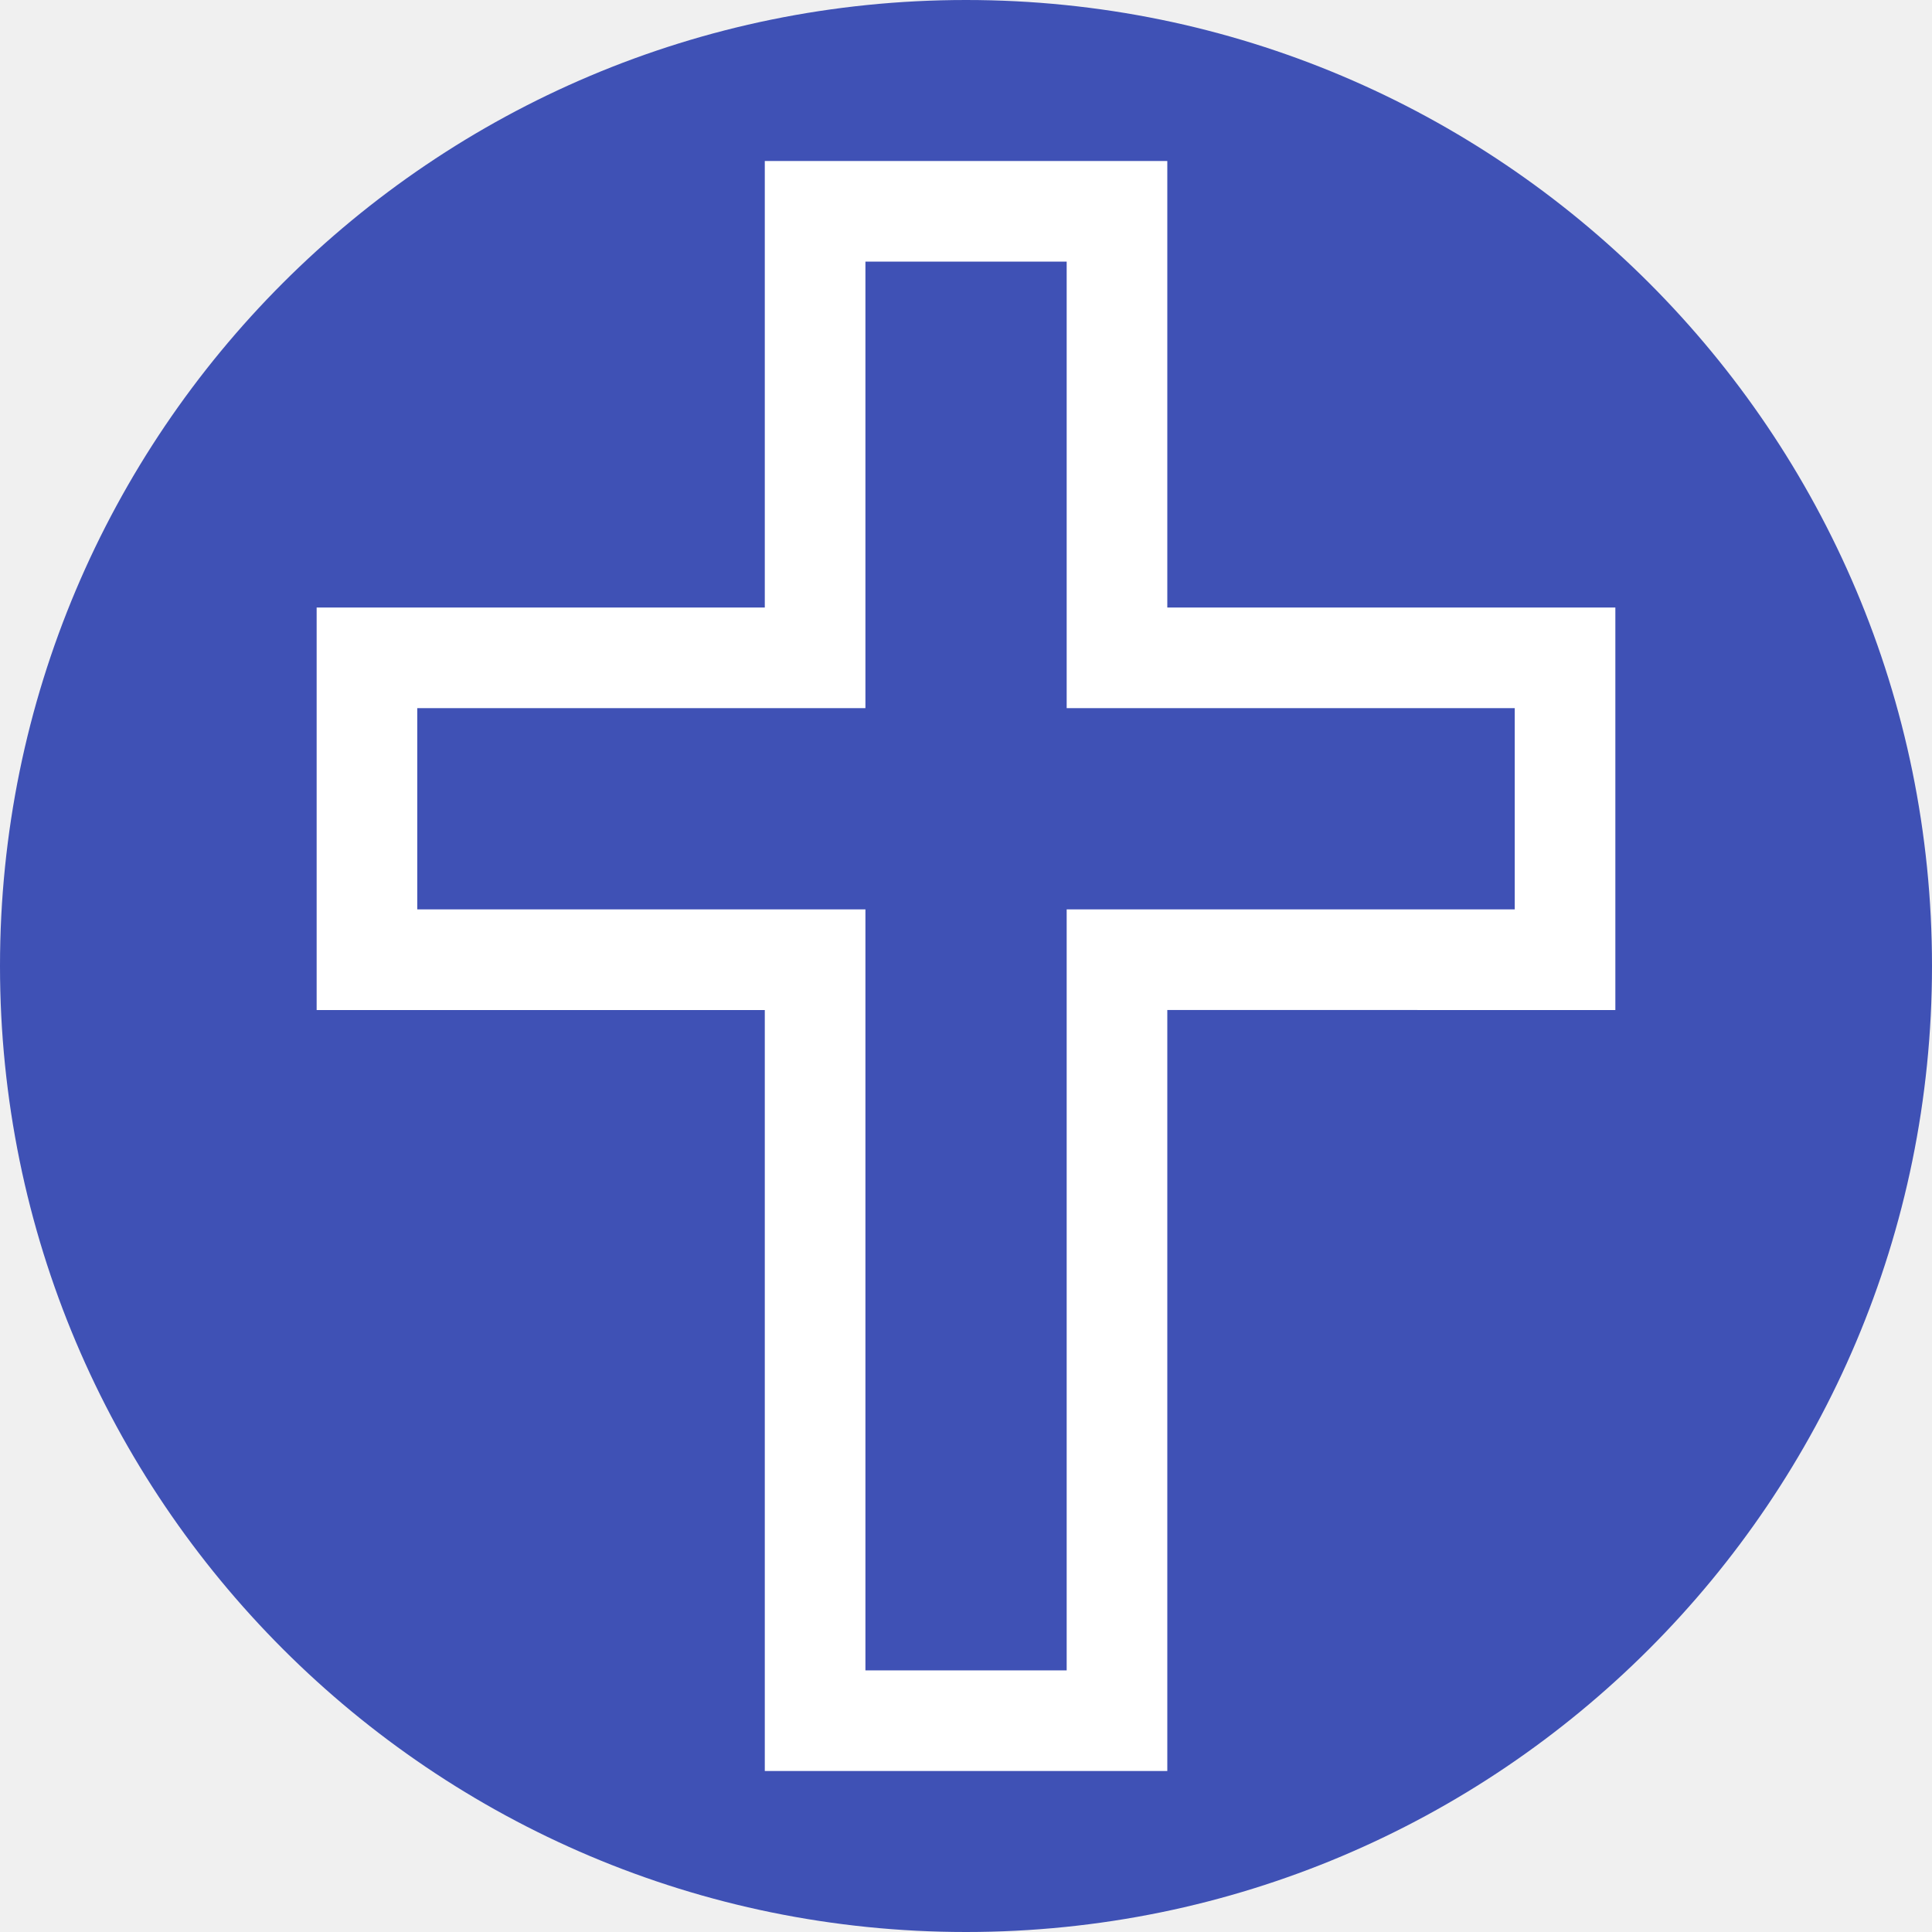
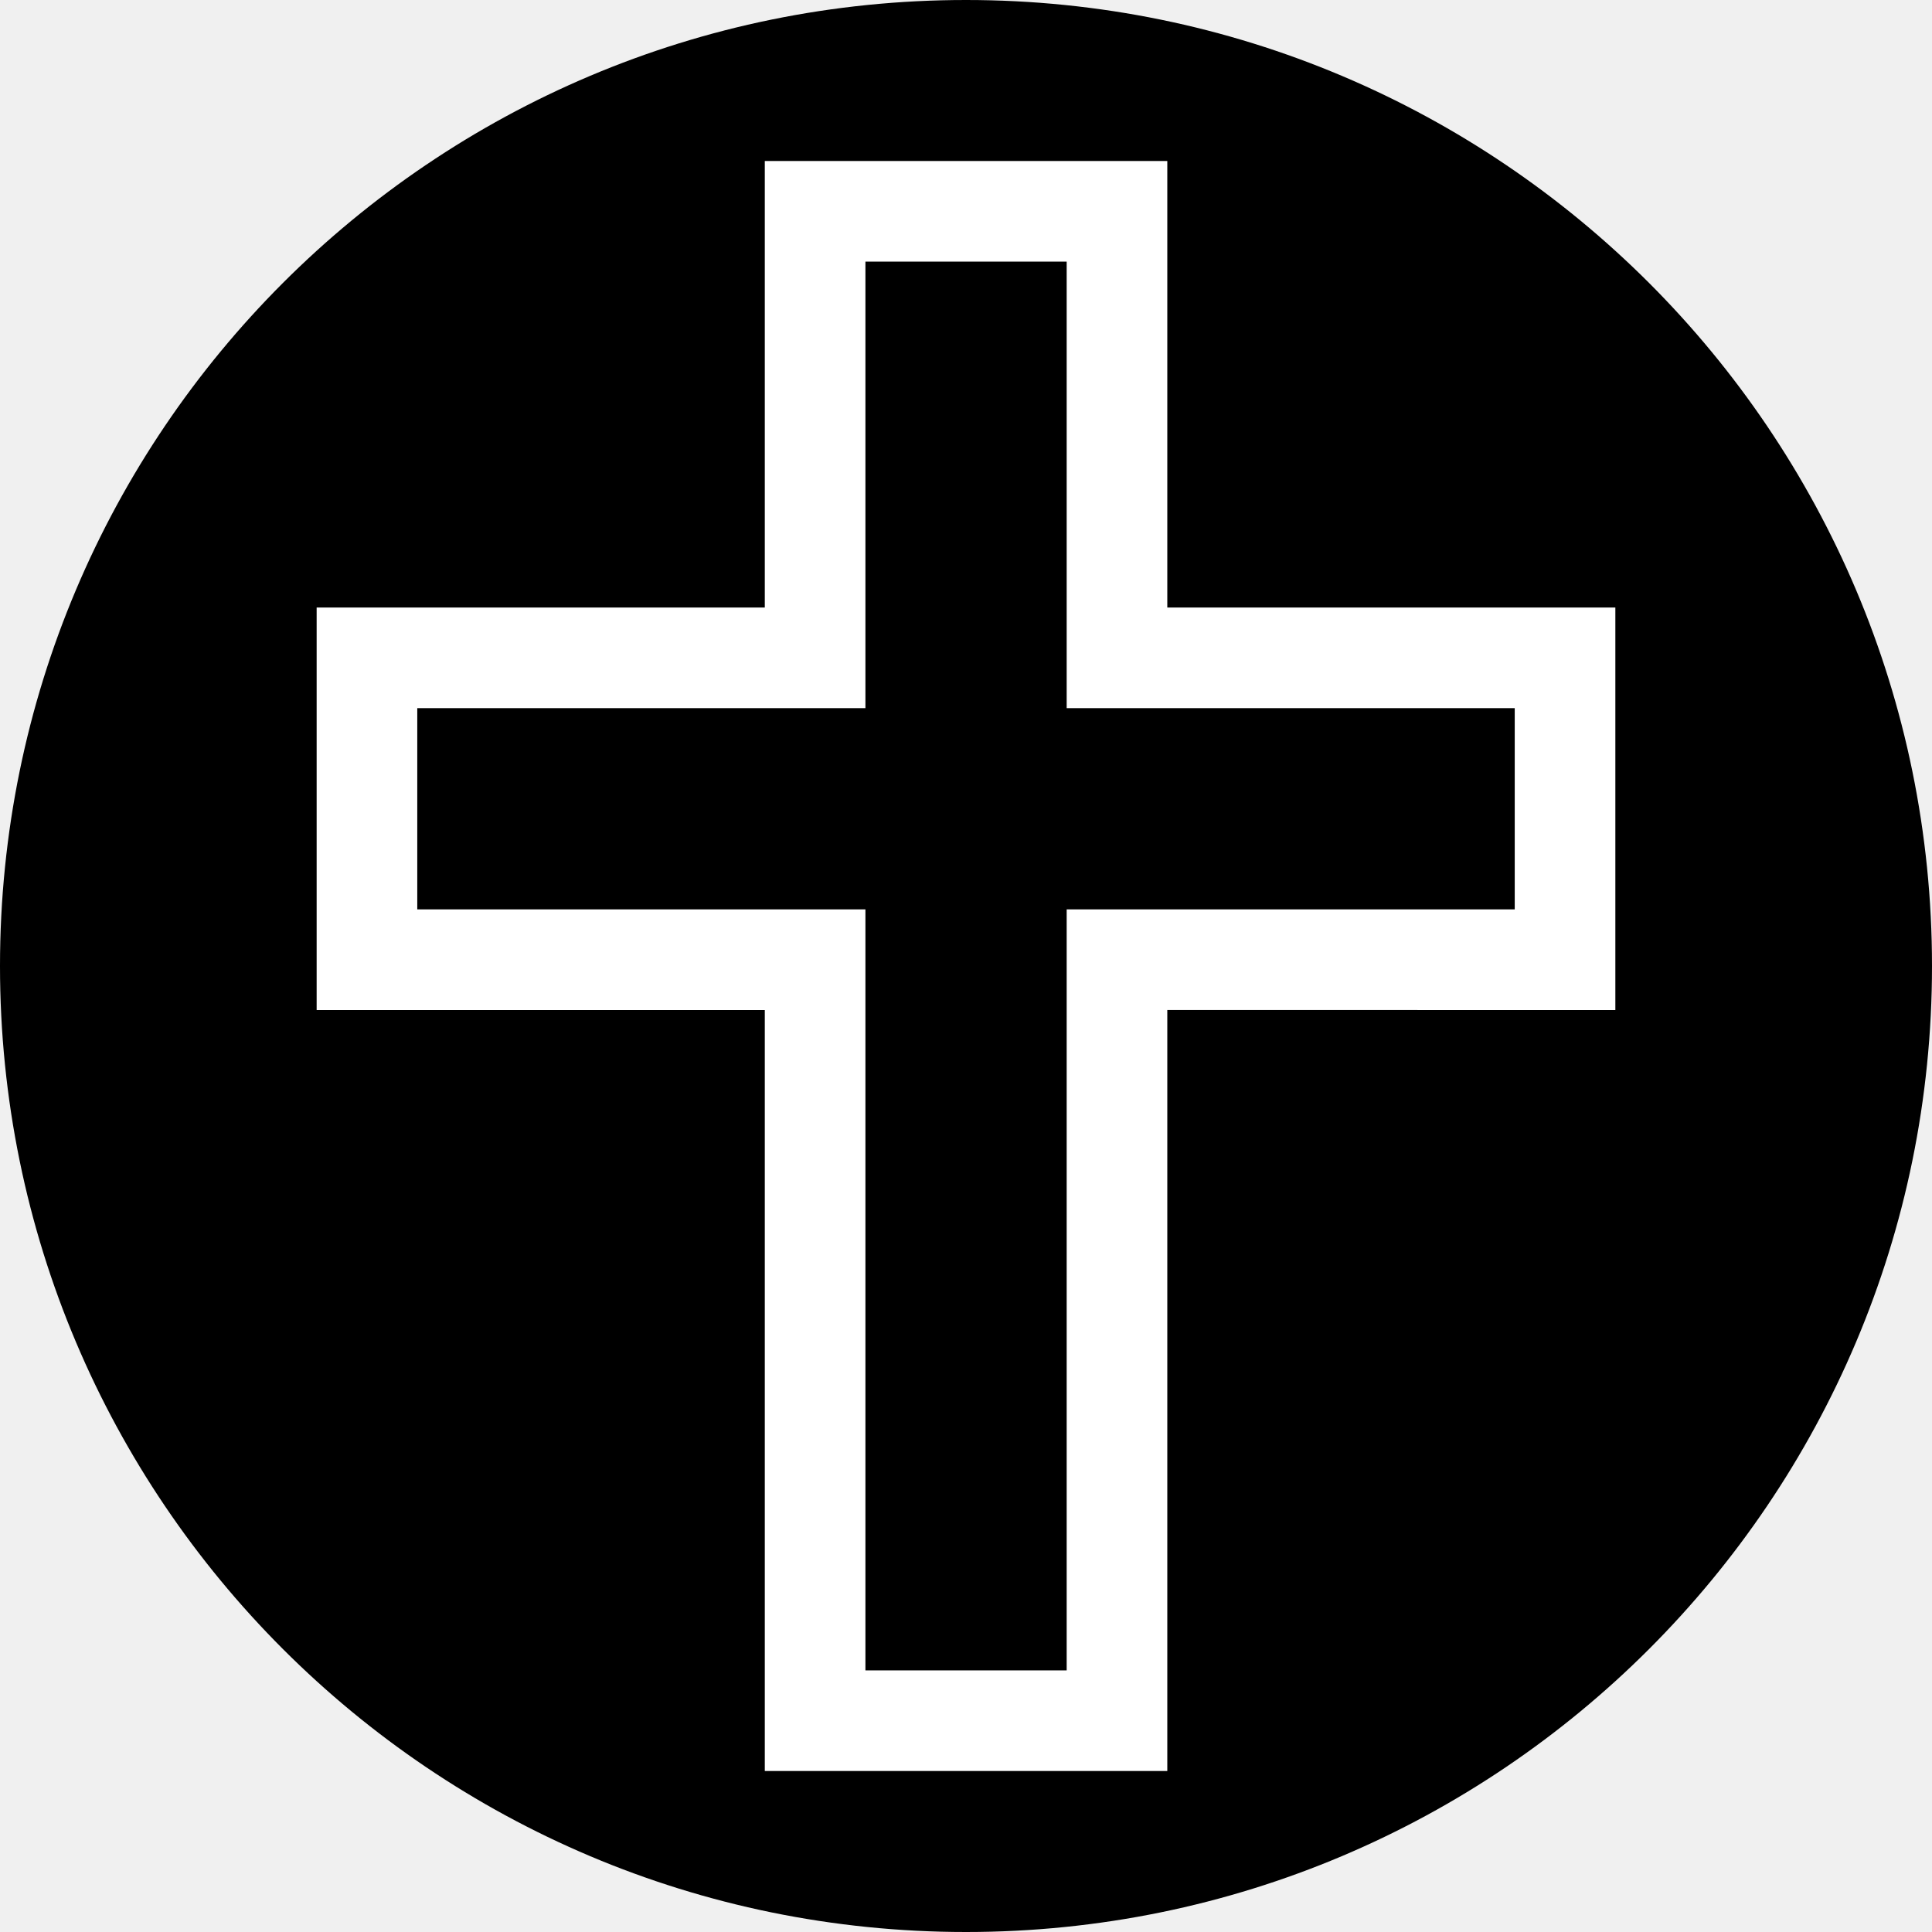
<svg xmlns="http://www.w3.org/2000/svg" height="800px" width="800px" version="1.1" id="_x32_" viewBox="-51.2 -51.2 614.40 614.40" xml:space="preserve" fill="#000000">
  <g id="SVGRepo_bgCarrier" stroke-width="0" transform="translate(0,0), scale(1)">
-     <rect x="-51.2" y="-51.2" width="614.40" height="614.40" rx="307.2" fill="#3f51b5" strokewidth="0" />
+     <rect x="-51.2" y="-51.2" width="614.40" height="614.40" rx="307.2" fill="#000000" strokewidth="0" />
  </g>
  <g id="SVGRepo_tracerCarrier" stroke-linecap="round" stroke-linejoin="round" stroke="#CCCCCC" stroke-width="1.024" />
  <g id="SVGRepo_iconCarrier">
    <style type="text/css"> .st0{fill:#ffffff;} </style>
    <g>
      <path class="st0" d="M446.503,141.994H320.017V0H192.015v141.994H49.497v128.01h142.518V512h128.002V269.996l142.486,0.008v-128.01 H446.503z M430.503,237.996H288.017V480h-64.001V237.996H81.497v-64.001h142.518V31.992h64.001v142.002h142.486V237.996z" />
    </g>
  </g>
</svg>
